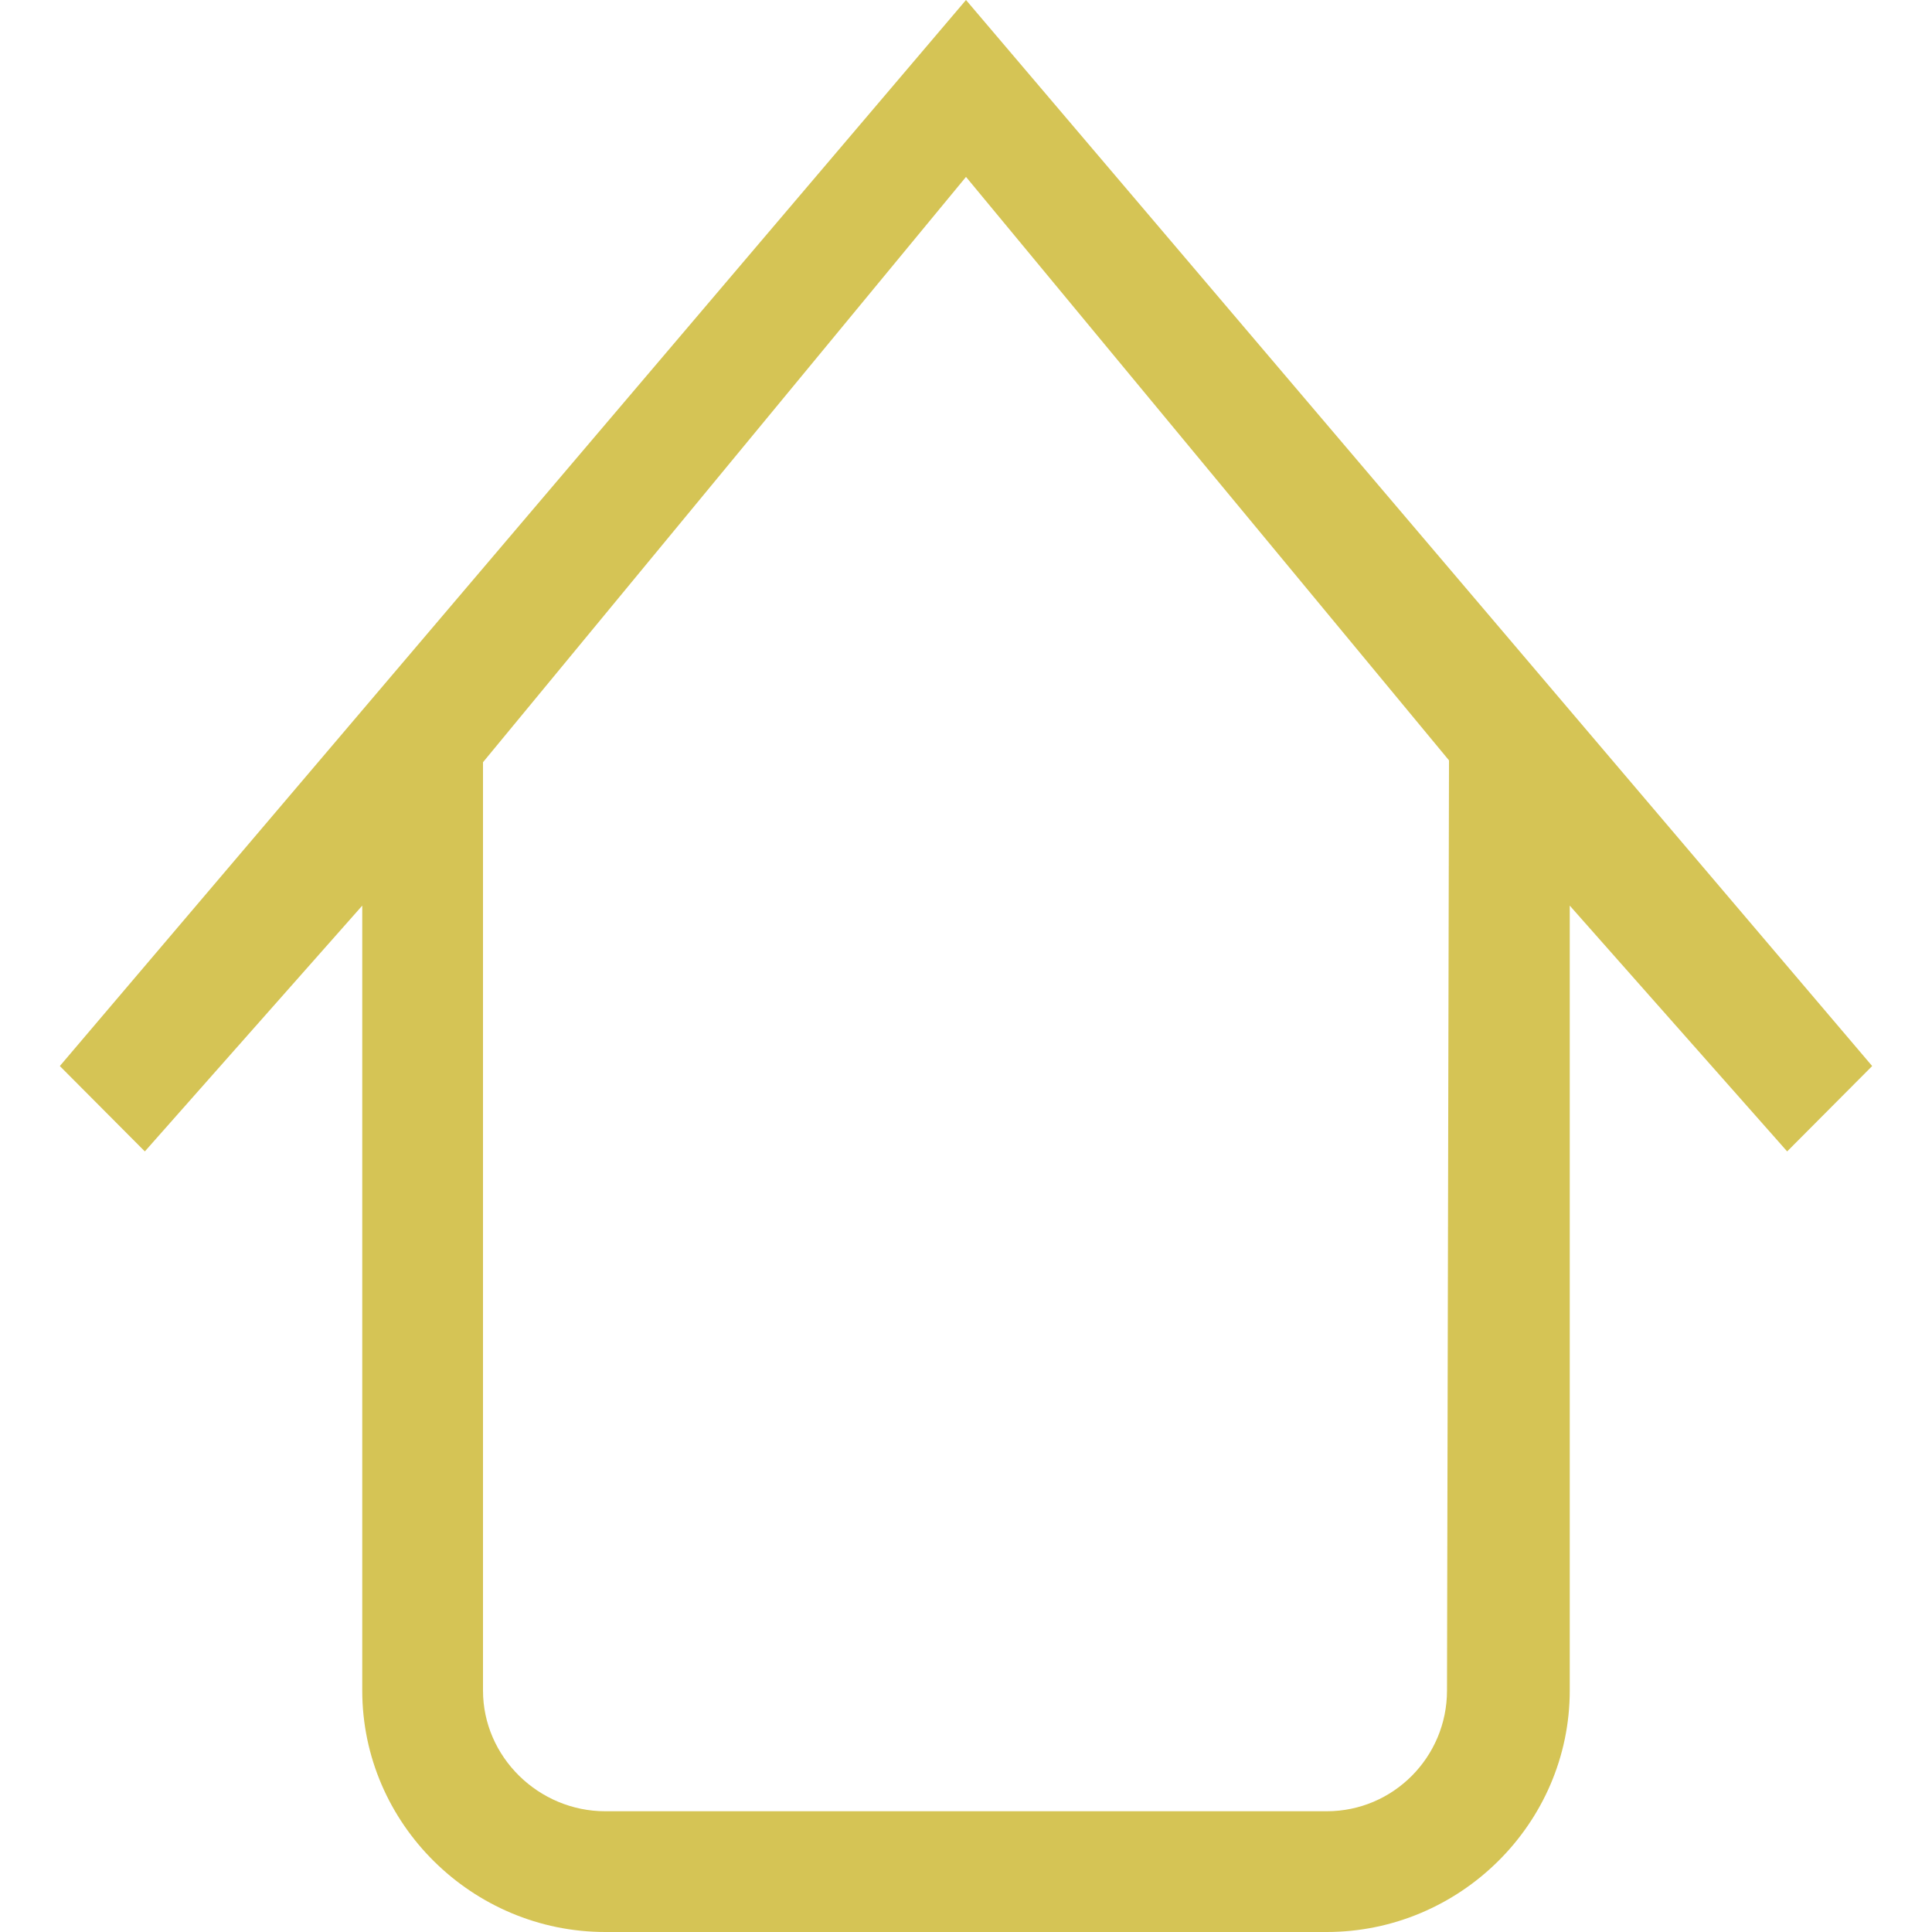
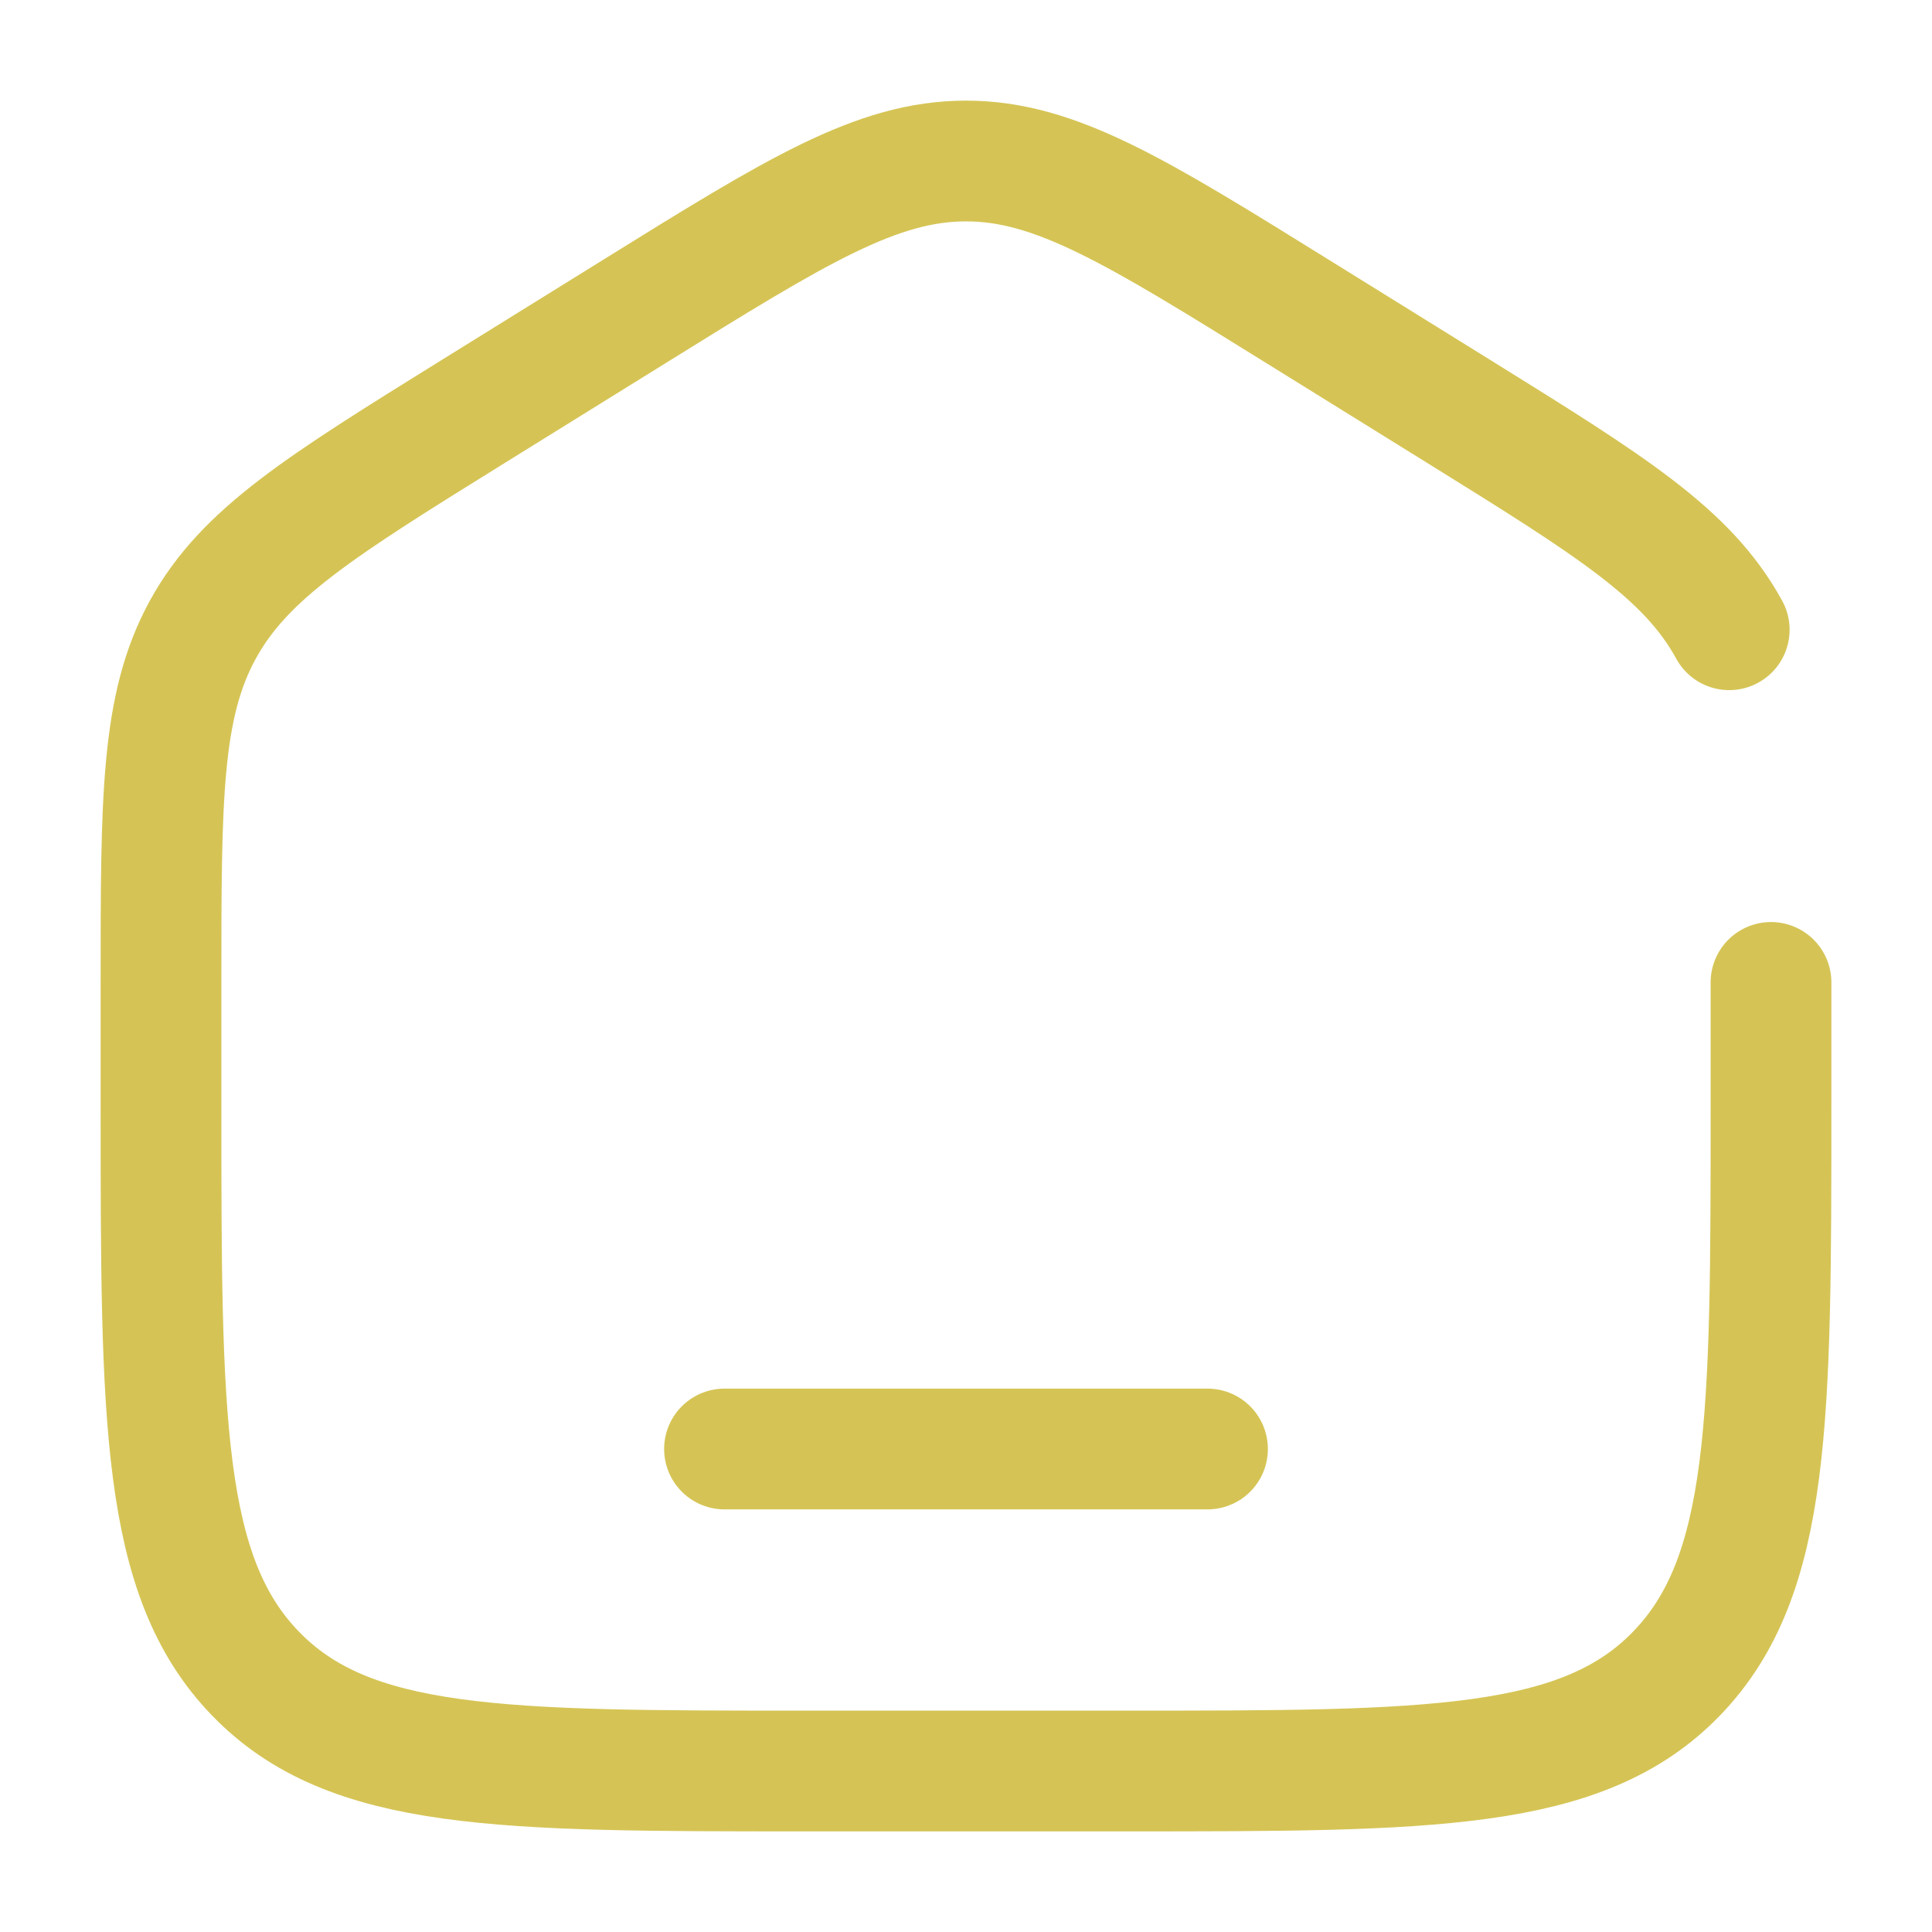
- <svg xmlns="http://www.w3.org/2000/svg" width="800px" height="800px" viewBox="-1 0 32 32" version="1.1" fill="#000000">
+ <svg xmlns="http://www.w3.org/2000/svg" width="800px" height="800px" viewBox="0 0 24 24" fill="none">
  <g id="SVGRepo_bgCarrier" stroke-width="0" />
  <g id="SVGRepo_tracerCarrier" stroke-linecap="round" stroke-linejoin="round" />
  <g id="SVGRepo_iconCarrier">
-     <defs> </defs>
-     <g id="Page-1" stroke="none" stroke-width="1" fill="none" fill-rule="evenodd">
-       <g id="Icon-Set" transform="translate(-569, -879)" fill="#d5c455">
-         <path d="M591.967,907 C591.967,908.104 591.075,909 589.975,909 L578.025,909 C576.925,909 576,908.104 576,907 L576,891.625 L584,881.93 L592,891.594 L591.967,907 L591.967,907 Z M584,879 L568.991,896.657 L570.399,898.071 L574,894 L574,907 C574,909.209 575.825,911 578.025,911 L589.975,911 C592.175,911 594,909.209 594,907 L594,894 L597.601,898.071 L599.009,896.657 L584,879 L584,879 Z" id="home"> </path>
-       </g>
-     </g>
+     <path d="M22 12.204V13.725C22 17.626 22 19.576 20.828 20.788C19.657 22 17.771 22 14 22H10C6.229 22 4.343 22 3.172 20.788C2 19.576 2 17.626 2 13.725V12.204C2 9.915 2 8.771 2.519 7.823C3.038 6.874 3.987 6.286 5.884 5.108L7.884 3.867C9.889 2.622 10.892 2 12 2C13.108 2 14.111 2.622 16.116 3.867L18.116 5.108C20.013 6.286 20.962 6.874 21.481 7.823" stroke="#d5c455" stroke-width="1.5" stroke-linecap="round" />
+     <path d="M15 18H9" stroke="#d5c455" stroke-width="1.5" stroke-linecap="round" />
  </g>
</svg>
